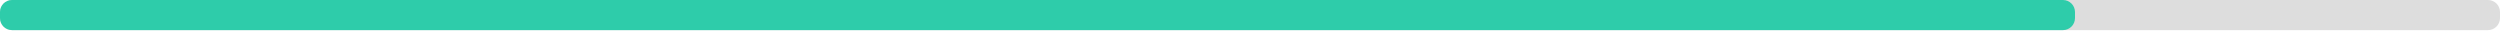
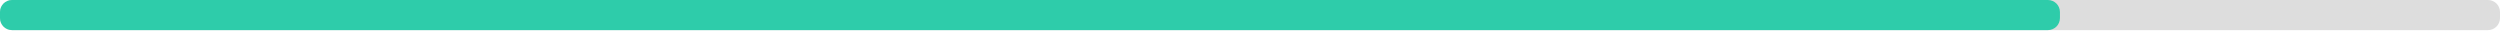
<svg xmlns="http://www.w3.org/2000/svg" width="830" height="10">
  <g>
    <rect style="fill: #ddd;" height="10" width="830" rx="4" y="0" x="0" />
-     <rect style="fill: #2eccaa;" height="10" width="688.9" rx="4" y="0" x="0" />
+     <rect style="fill: #2eccaa;" height="10" width="683.9" rx="4" y="0" x="0" />
  </g>
</svg>
